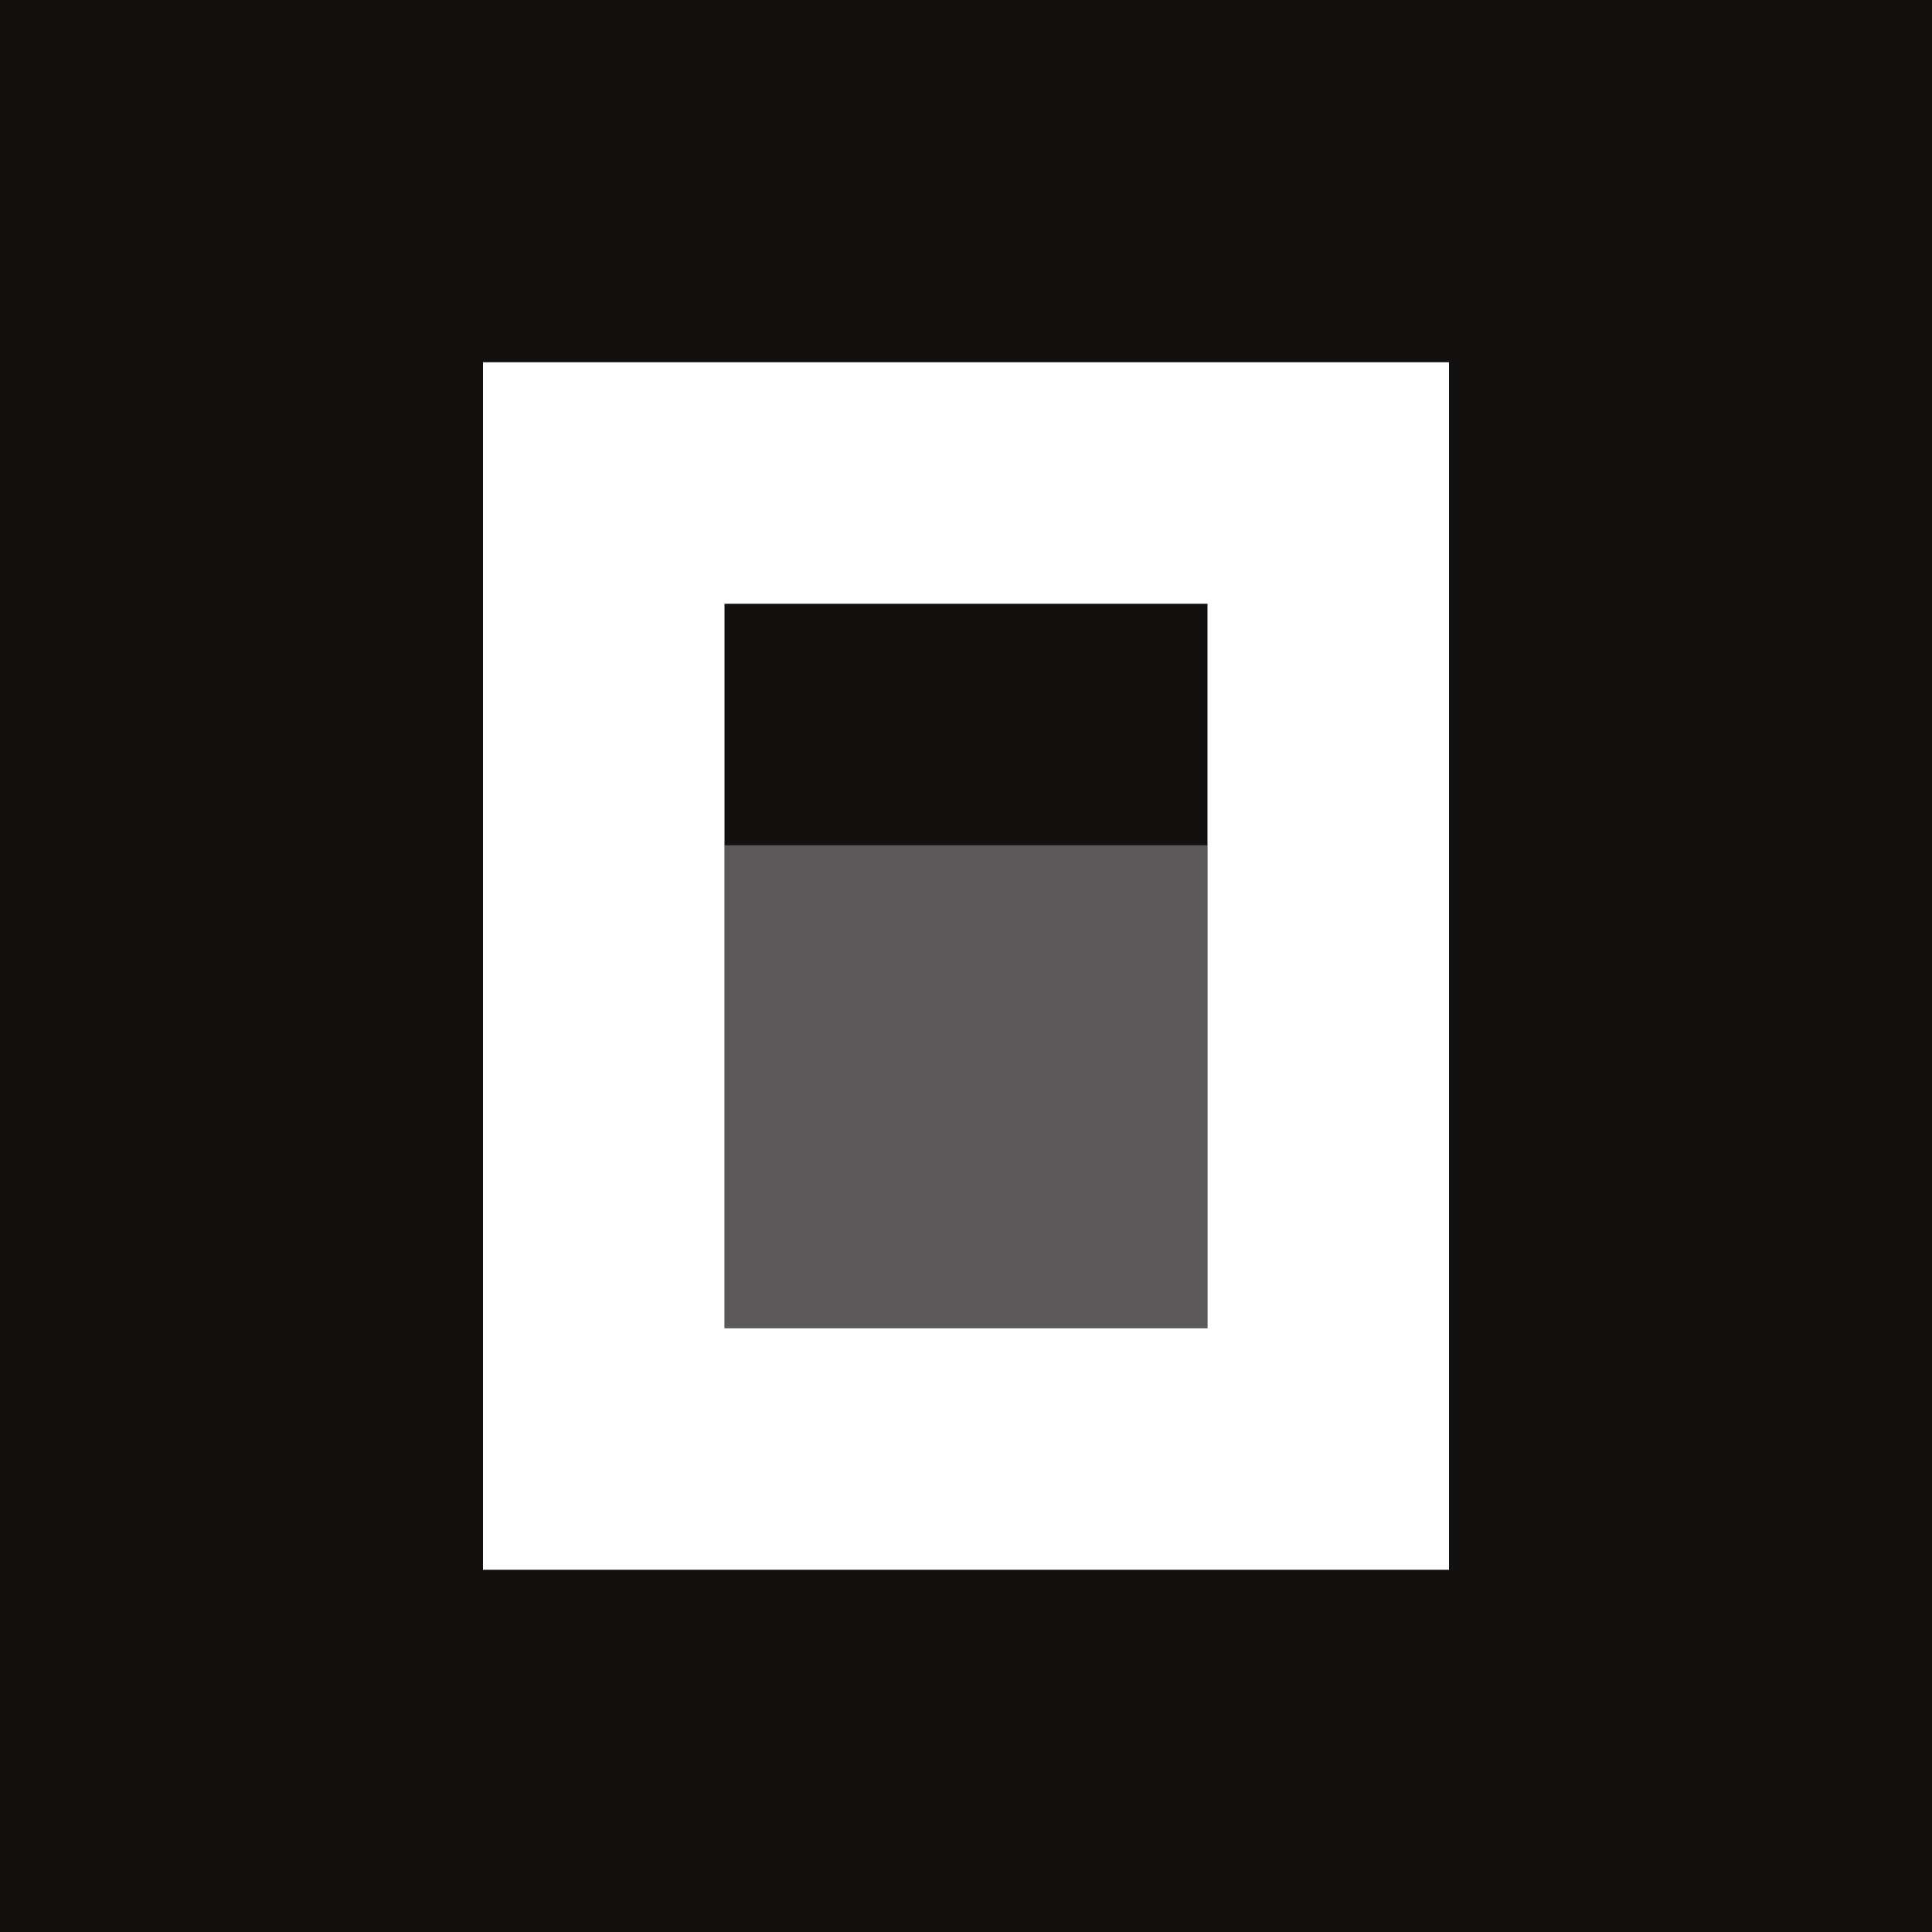
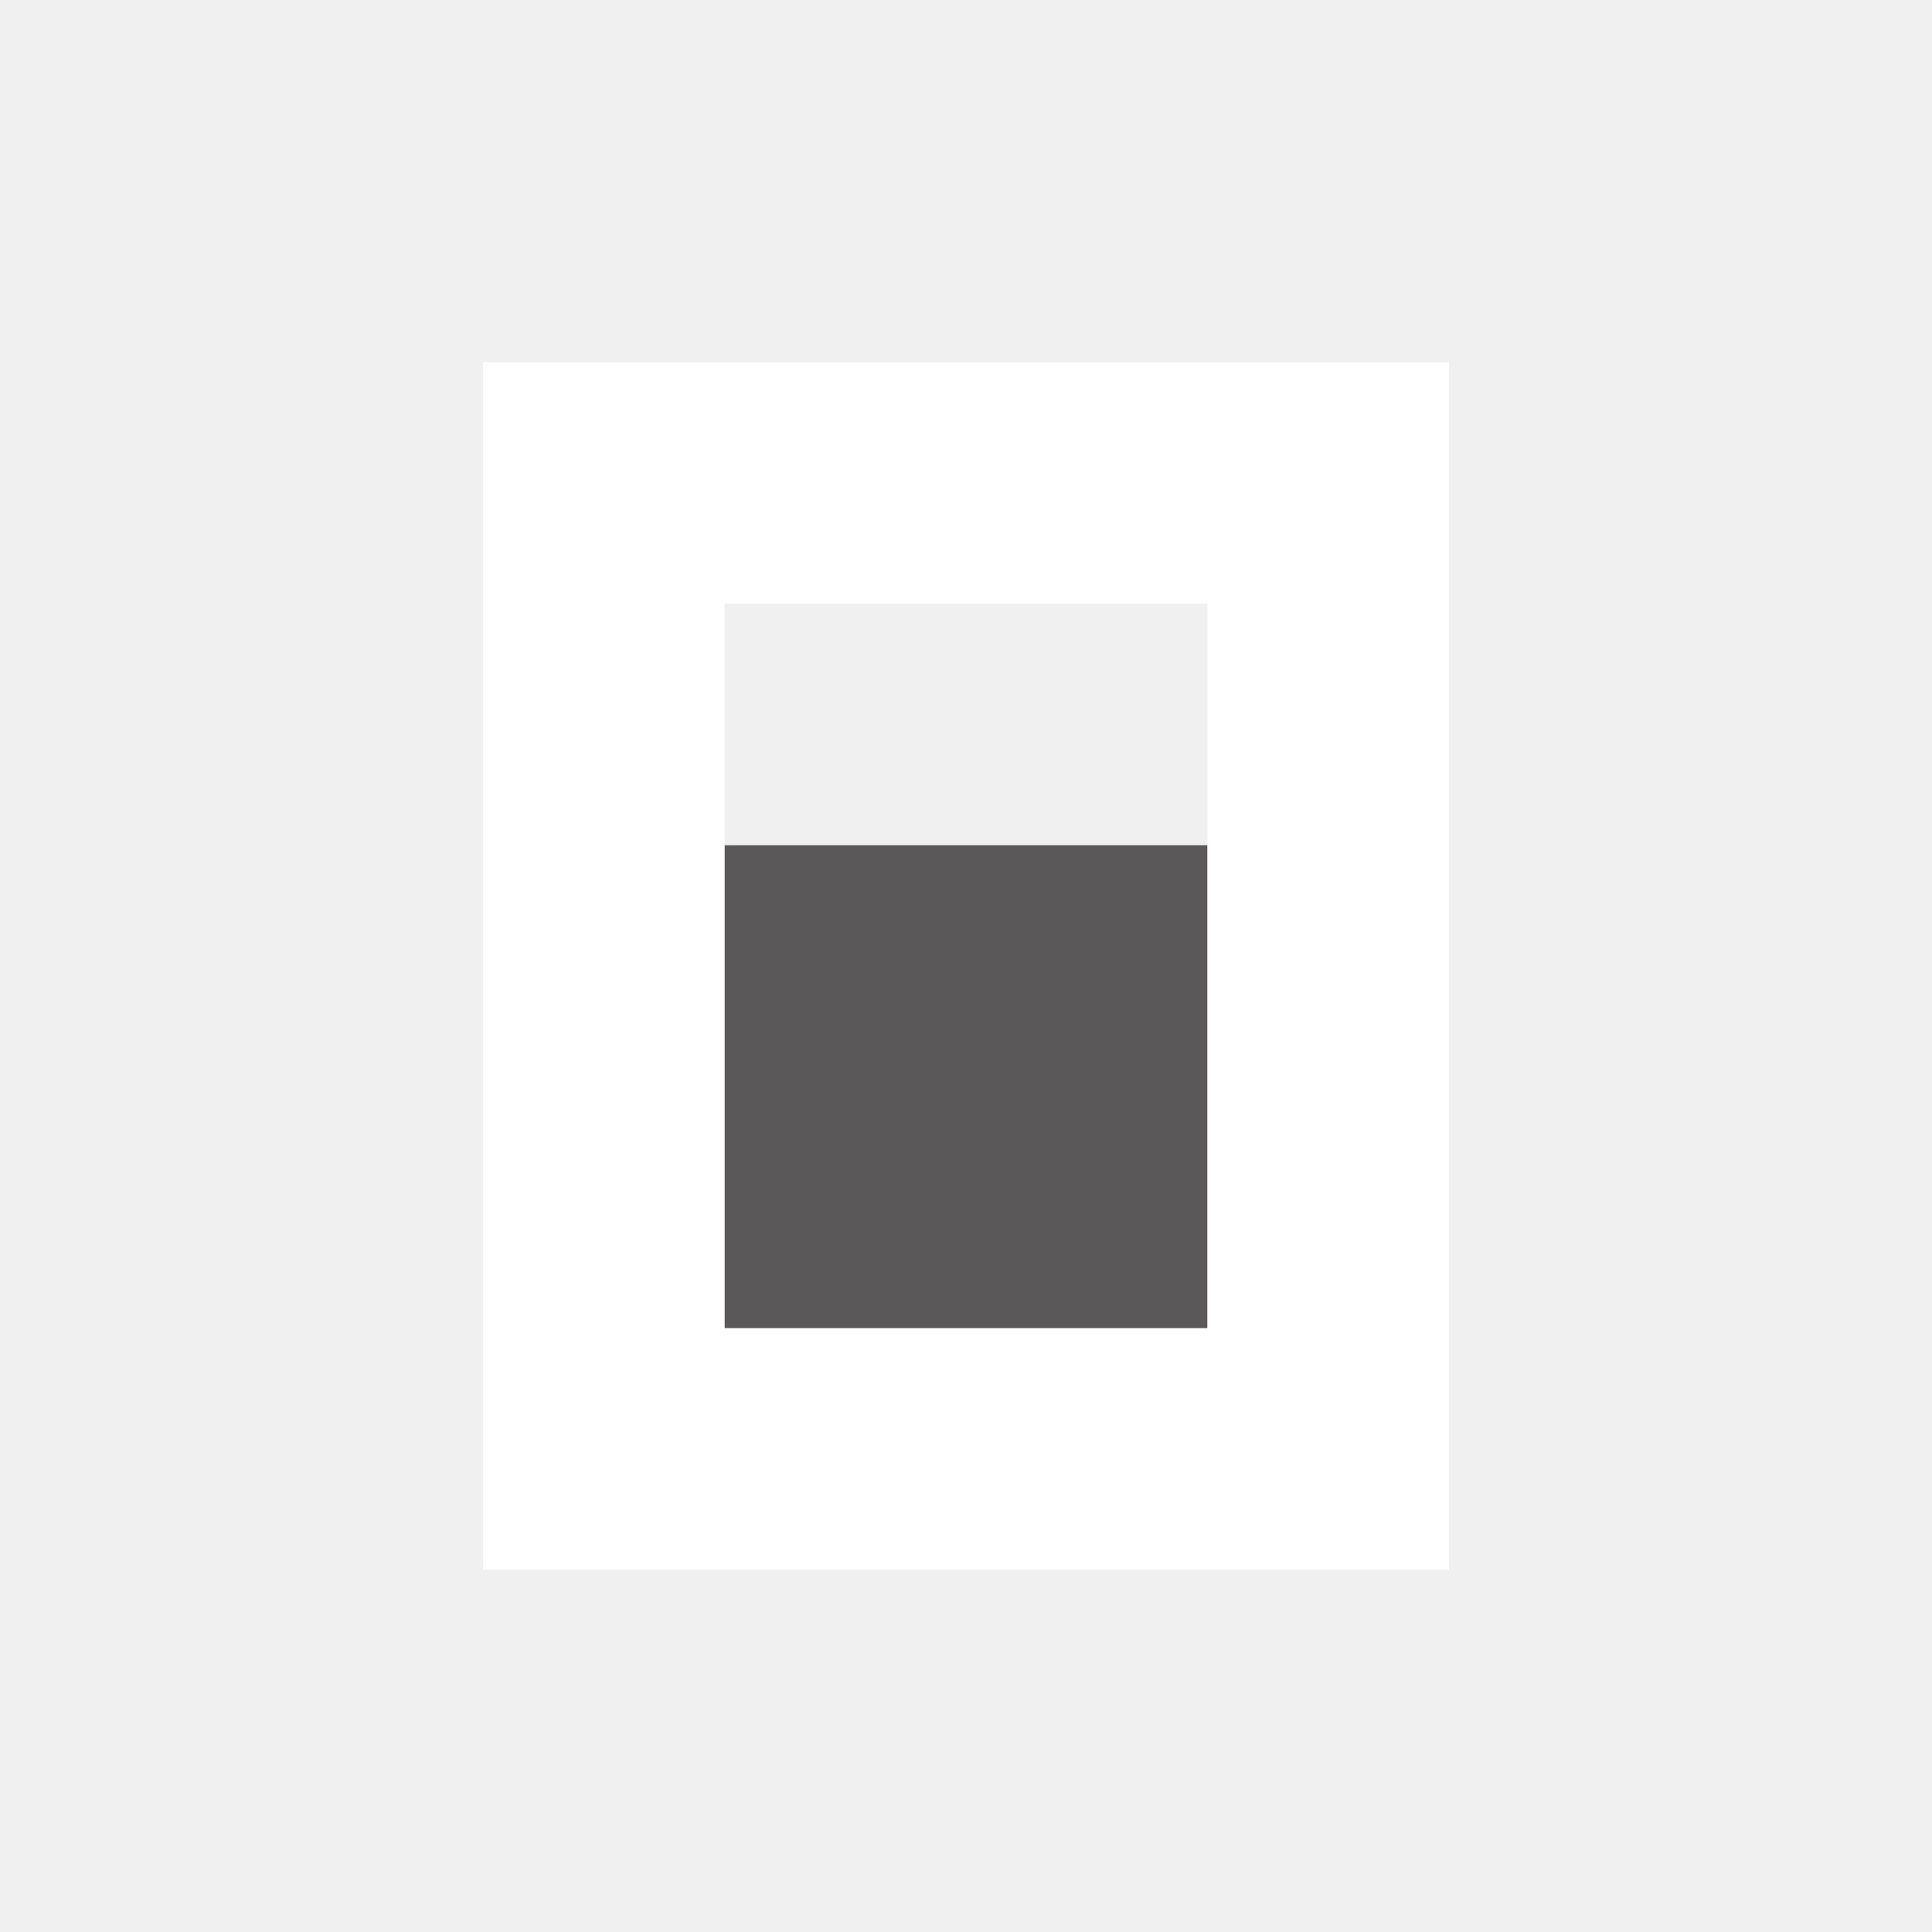
<svg xmlns="http://www.w3.org/2000/svg" viewBox="0 0 512 512">
-   <rect width="512" height="512" fill="#131010" />
  <path d="M320 224V352H192V224H320Z" fill="#5A5858" />
  <path fill-rule="evenodd" clip-rule="evenodd" d="M384 416H128V96H384V416ZM320 160H192V352H320V160Z" fill="#FFFFFF" />
</svg>
